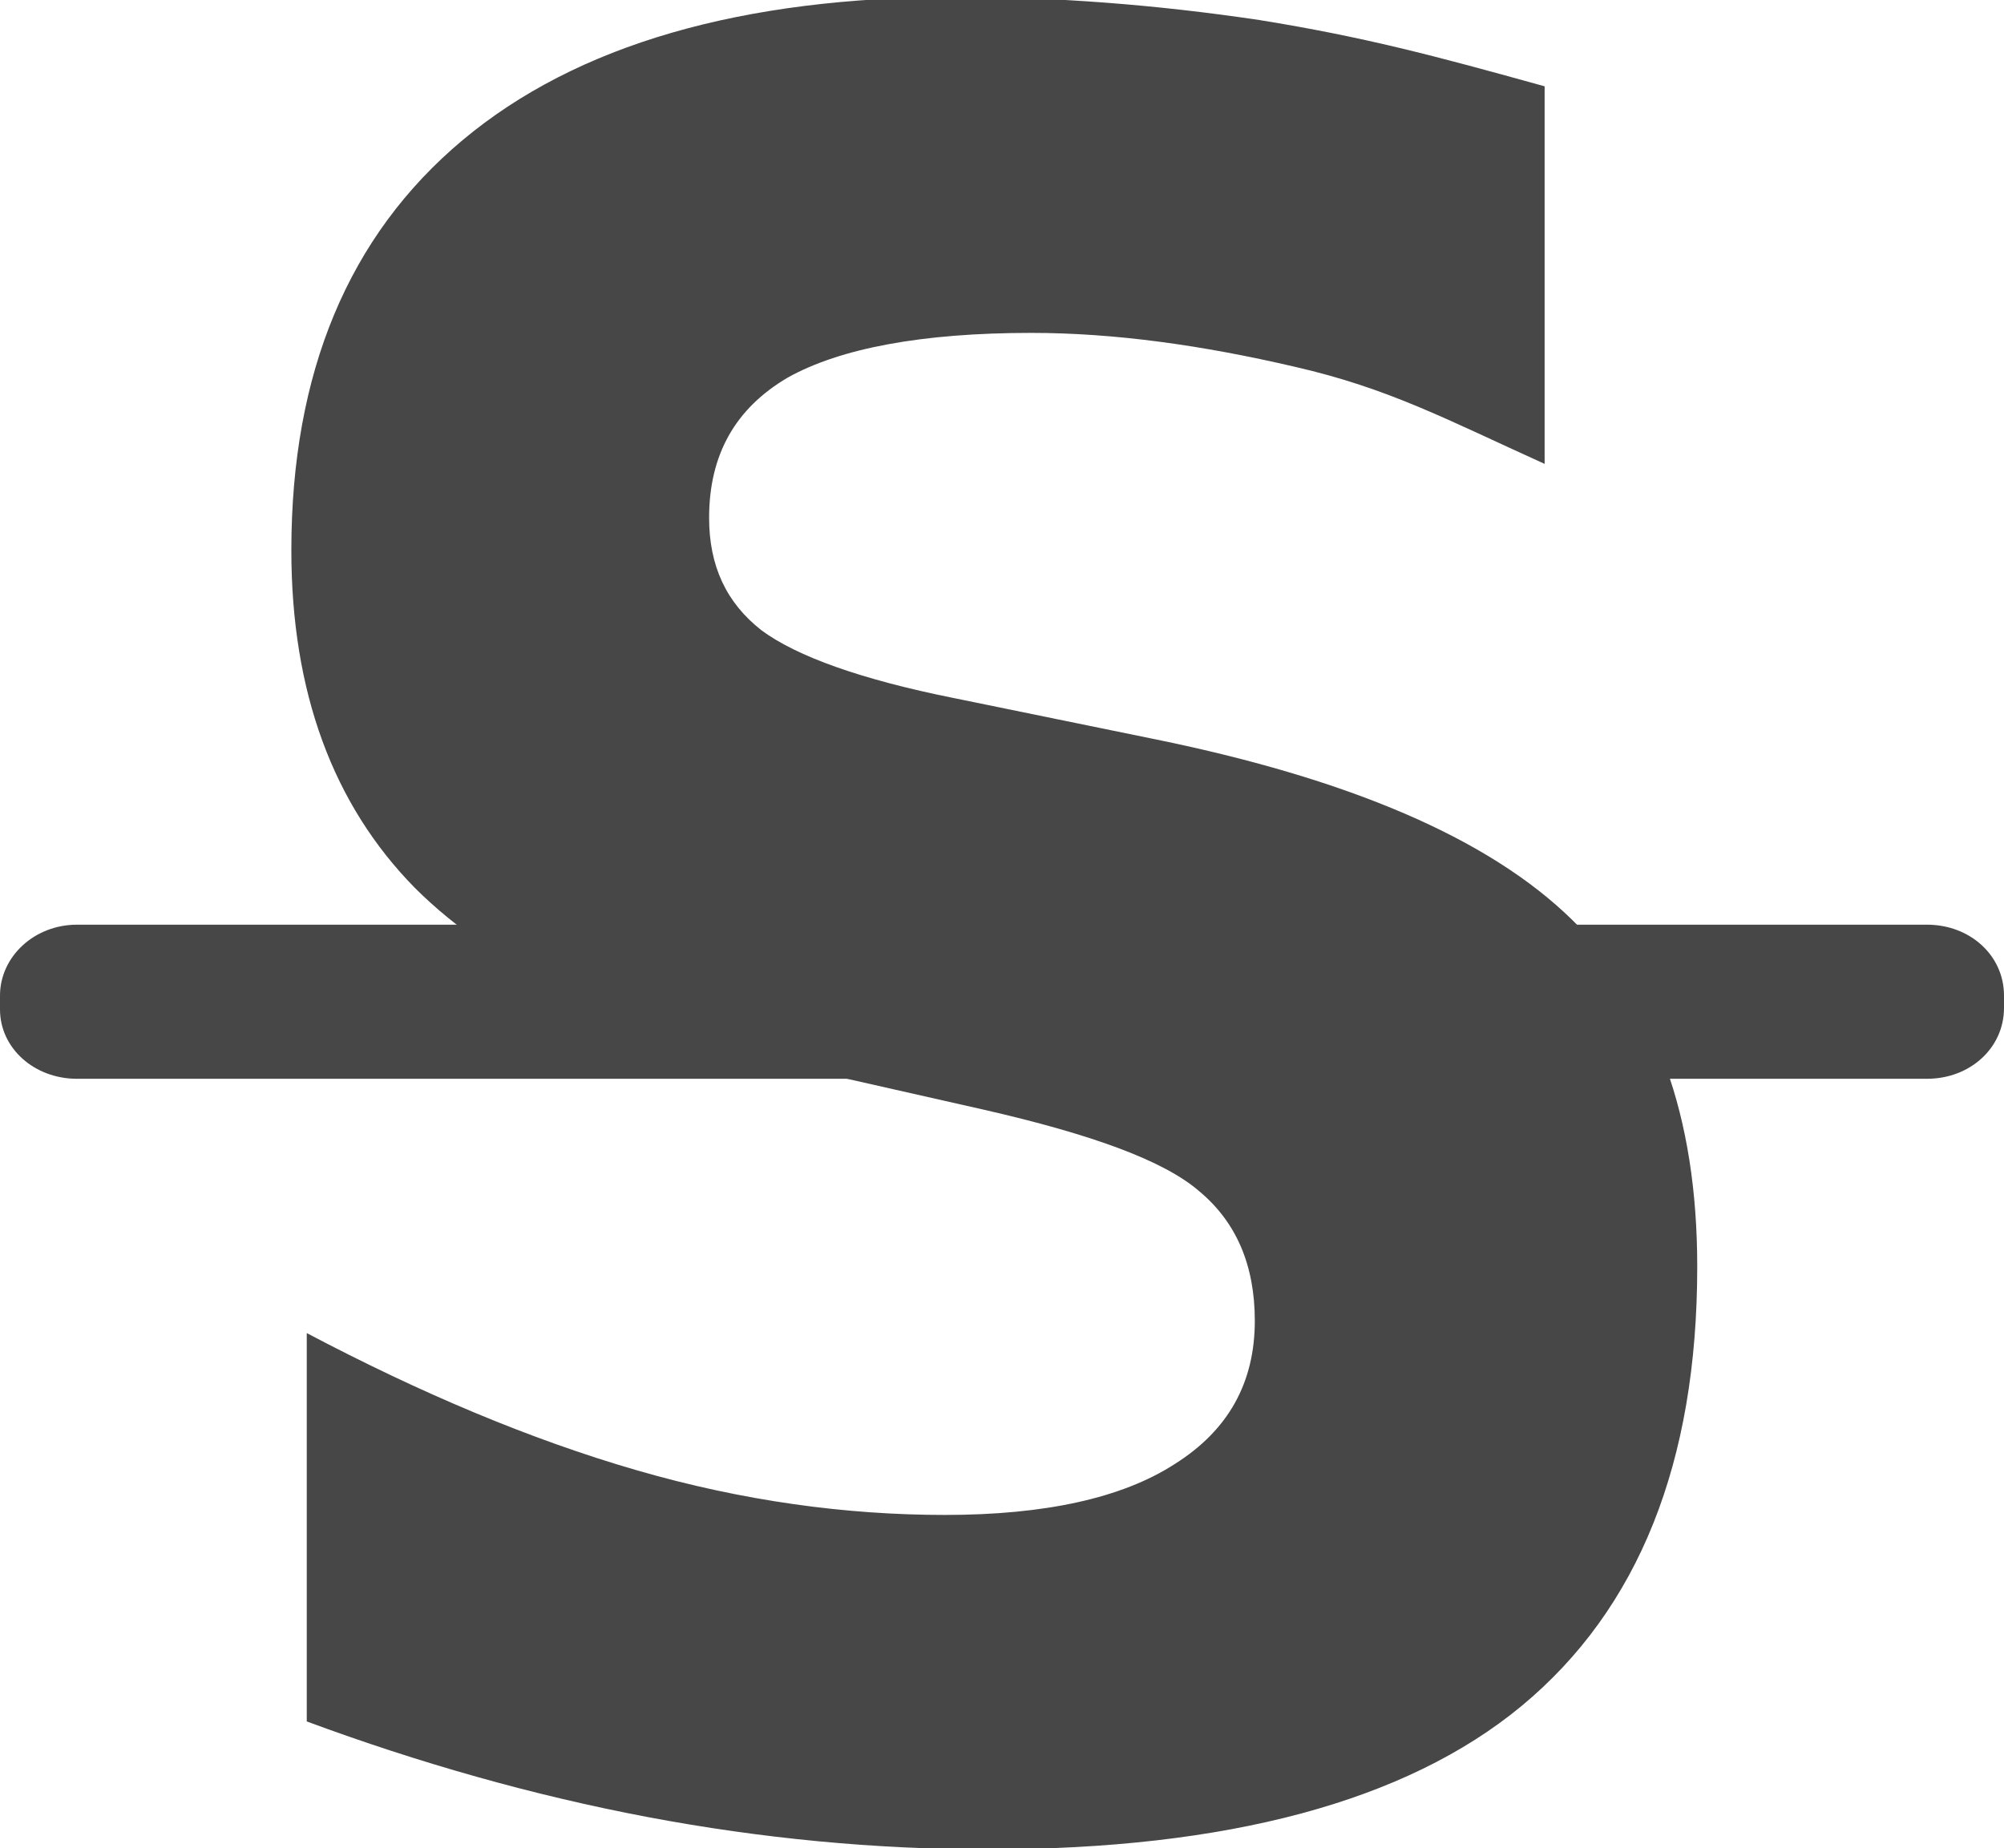
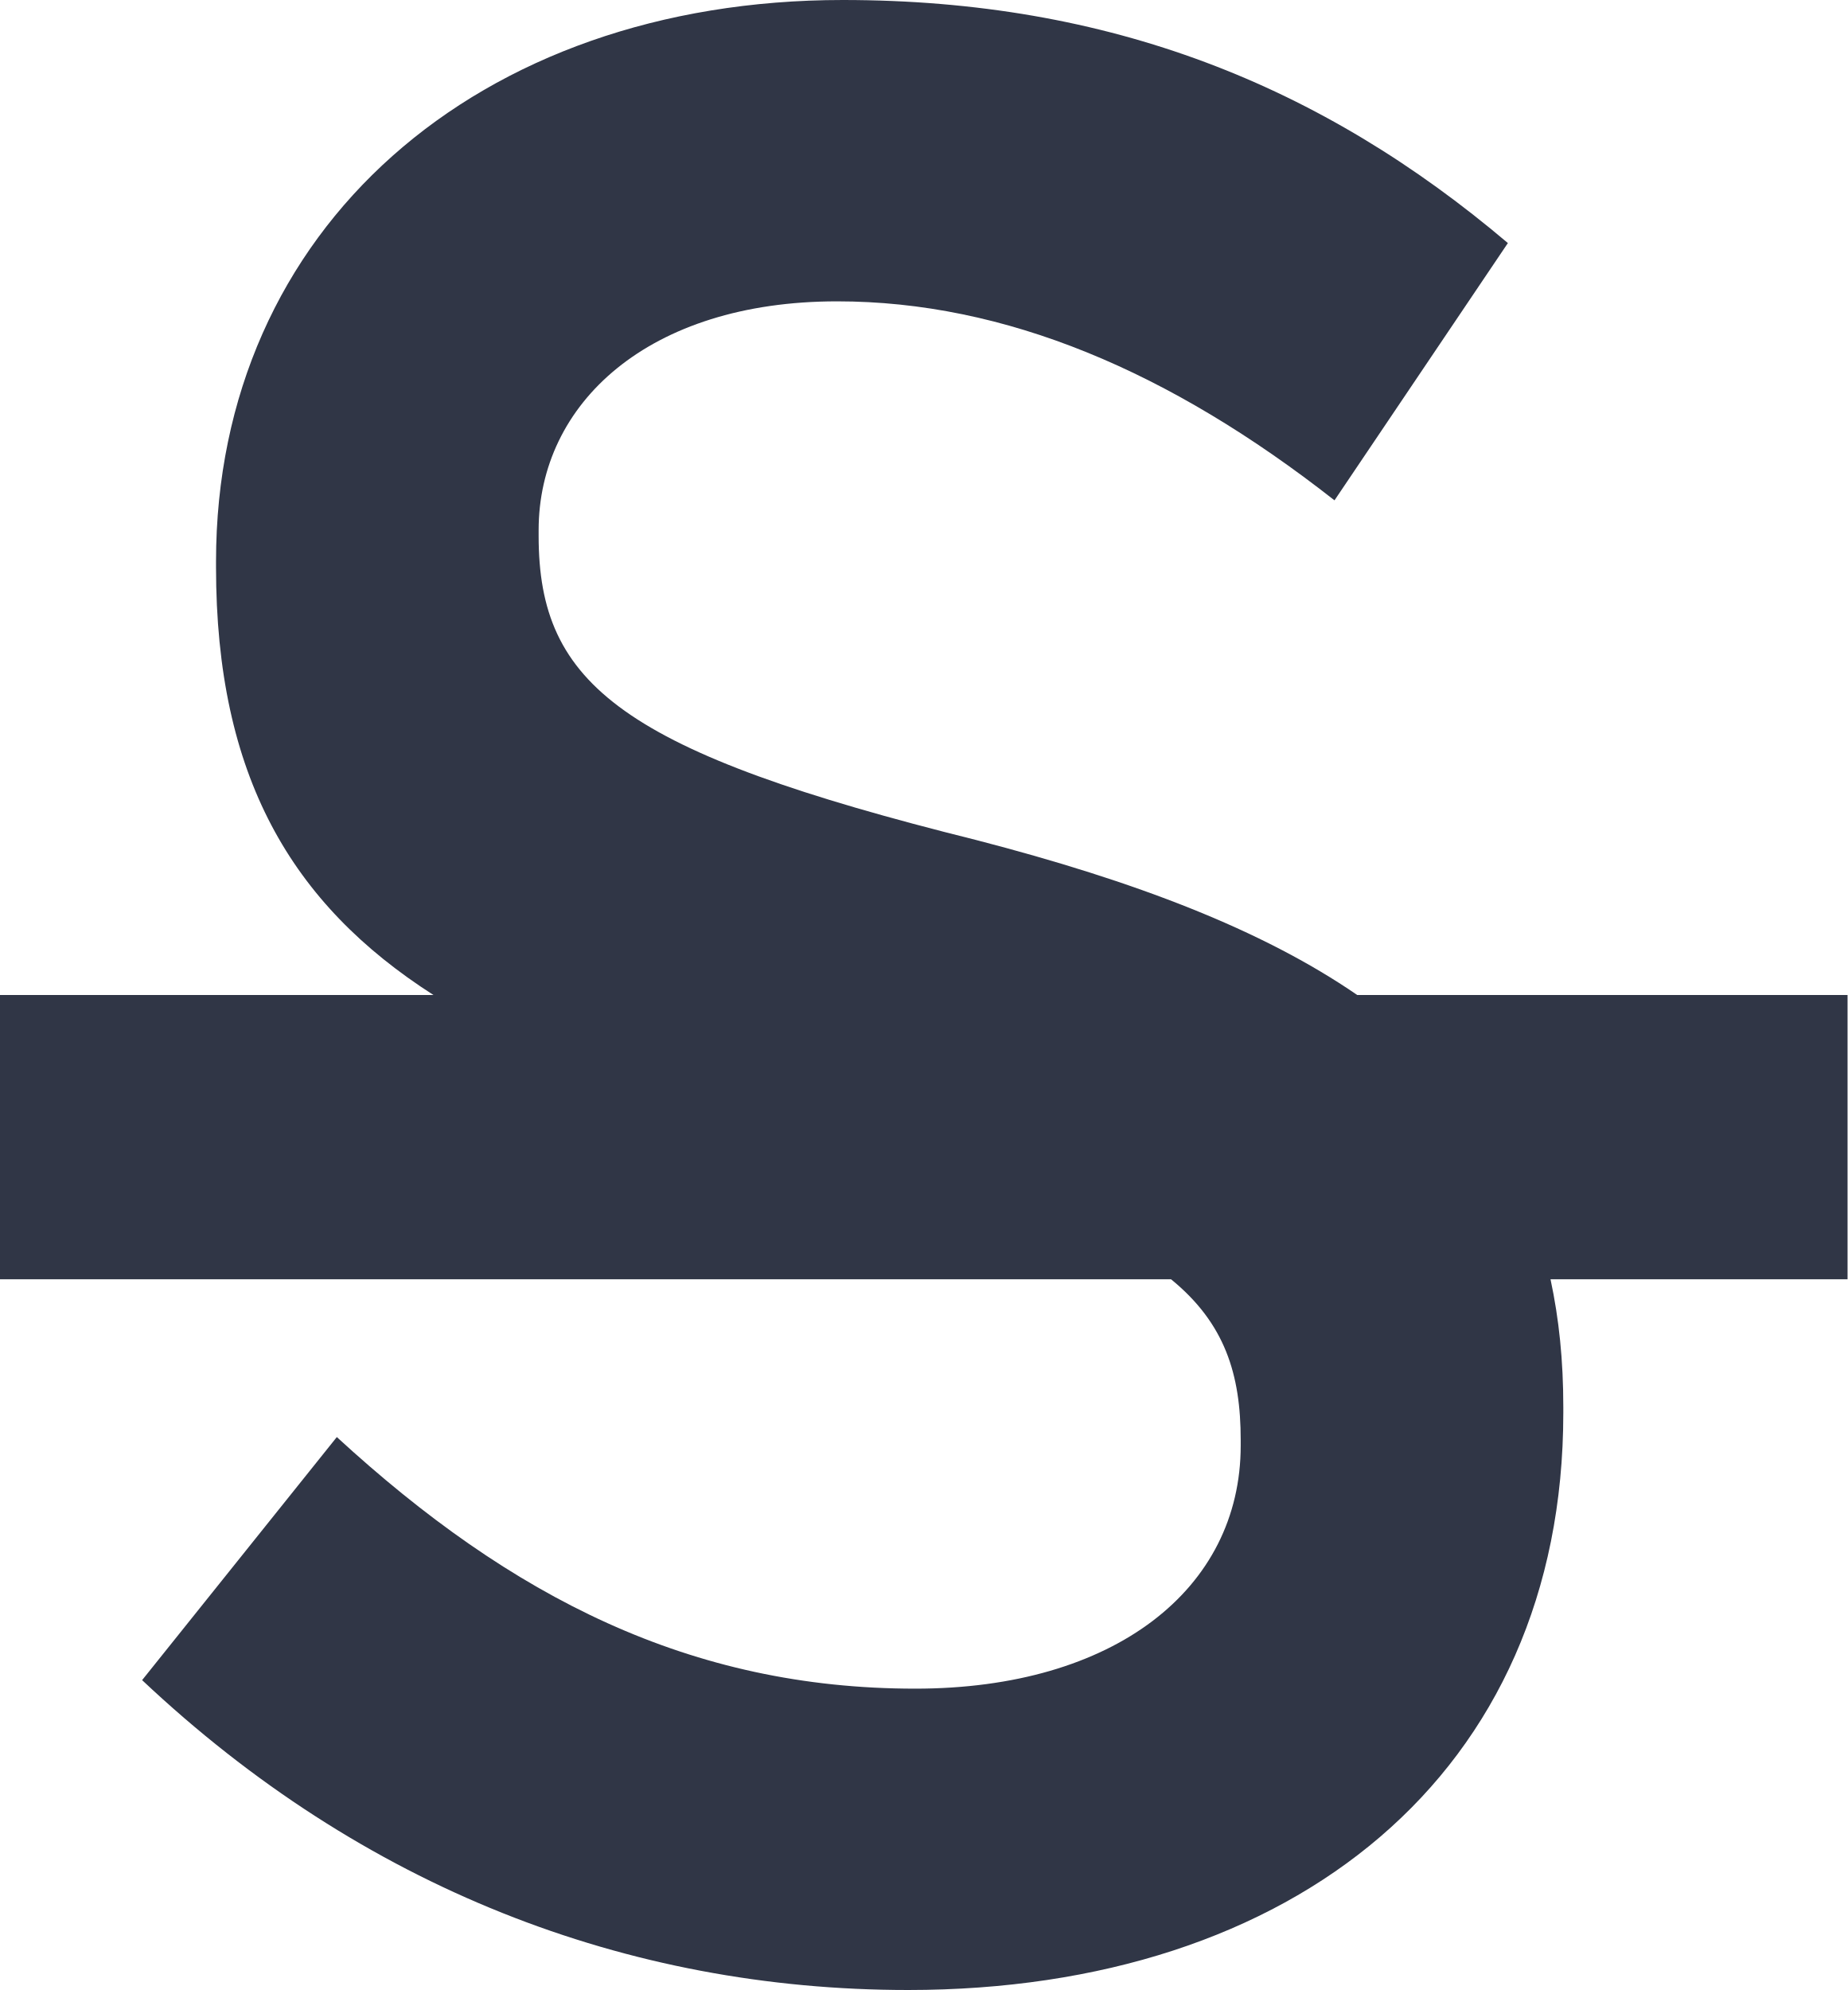
- <svg xmlns="http://www.w3.org/2000/svg" width="13" height="11.99" viewBox="0 0 13 11.99" enable-background="new 0 0 13 11.99">
-   <g transform="translate(18 .25006)">
-     <g>
-       <path fill="#474747" d="m-7.98.31v2.45c-.64-.29-1.01-.49-1.62-.63-.6-.14-1.17-.22-1.71-.22-.71 0-1.24.1-1.58.29-.34.2-.51.5-.51.91 0 .31.11.55.34.73.23.17.65.32 1.25.44l1.27.26c1.29.26 2.2.65 2.74 1.18.54.53.81 1.27.81 2.25 0 1.27-.38 2.22-1.14 2.85-.75.62-1.91.93-3.46.93-.73 0-1.47-.07-2.21-.21-.74-.14-1.48-.35-2.21-.62v-2.52c.74.39 1.45.69 2.14.89.69.2 1.36.29 2 .29.65 0 1.15-.11 1.49-.33.35-.22.52-.53.52-.93 0-.36-.12-.64-.36-.84-.23-.2-.7-.37-1.4-.53l-1.15-.26c-1.16-.25-2-.64-2.54-1.18-.53-.54-.8-1.27-.8-2.19 0-1.15.37-2.04 1.11-2.66.74-.62 1.81-.93 3.21-.93.63 0 1.29.05 1.96.15.68.11 1.13.23 1.85.43" />
-     </g>
-   </g>
-   <g>
-     <path fill="#474747" d="m.5 6h12c.28 0 .5.2.5.46v.08c0 .26-.22.46-.5.46h-12c-.28 0-.5-.2-.5-.45v-.09c0-.25.22-.46.5-.46" />
-   </g>
+ <svg xmlns="http://www.w3.org/2000/svg" height="14" width="13" viewBox="0 0 13 14">
+   <path fill="#303646" fill-rule="evenodd" d="M 3.05 7 L 0 7 L 0 9 L 8.24 9 C 8.62 9.31 8.73 9.67 8.73 10.13 L 8.73 10.17 C 8.73 11.18 7.84 11.88 6.44 11.88 C 4.86 11.88 3.6 11.24 2.37 10.11 L 1 11.82 C 2.55 13.28 4.41 14 6.39 14 C 9.1 14 11 12.48 11 9.94 L 11 9.9 C 11 9.57 10.97 9.28 10.91 9 L 13 9 L 13 7 L 9.55 7 C 8.88 6.54 7.99 6.2 6.87 5.91 C 4.38 5.29 3.79 4.82 3.79 3.77 L 3.79 3.73 C 3.79 2.84 4.56 2.12 5.89 2.12 C 7.07 2.12 8.23 2.61 9.39 3.52 L 10.61 1.71 C 9.3 0.6 7.81 0 5.93 0 C 3.36 0 1.52 1.61 1.52 3.95 L 1.52 3.99 C 1.52 5.46 2.05 6.36 3.05 7 Z M 3.05 7" />
</svg>
